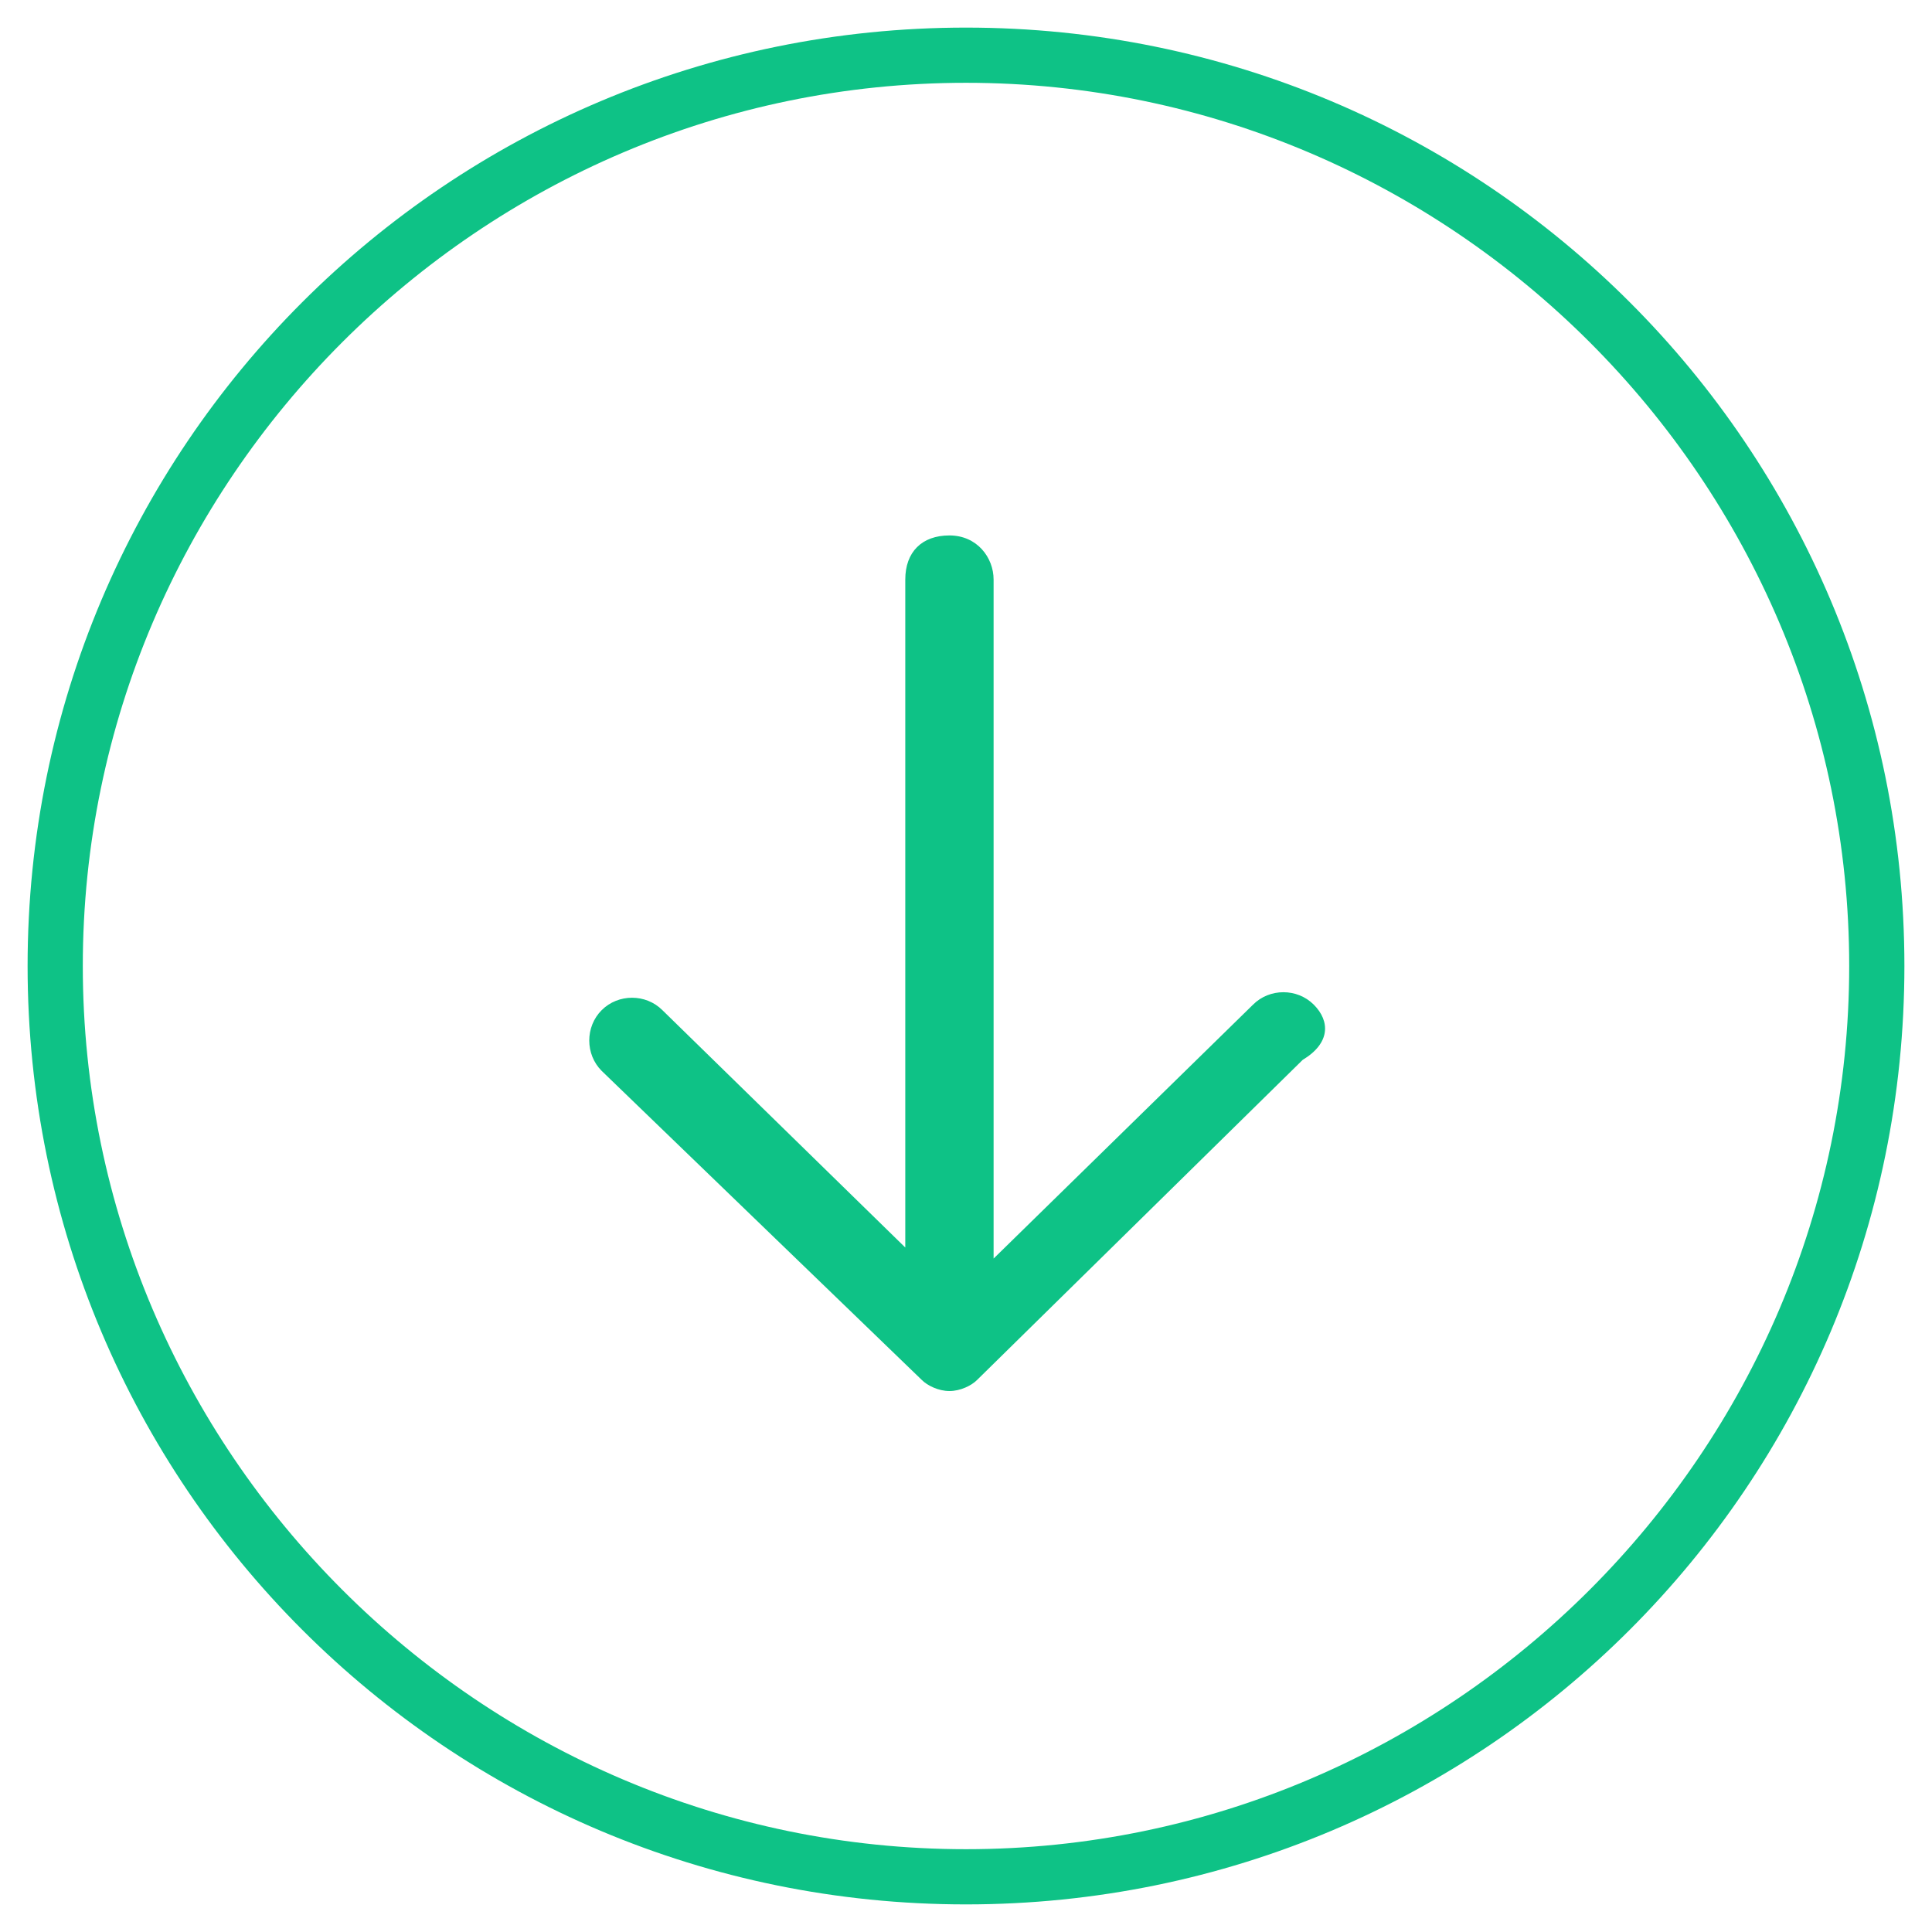
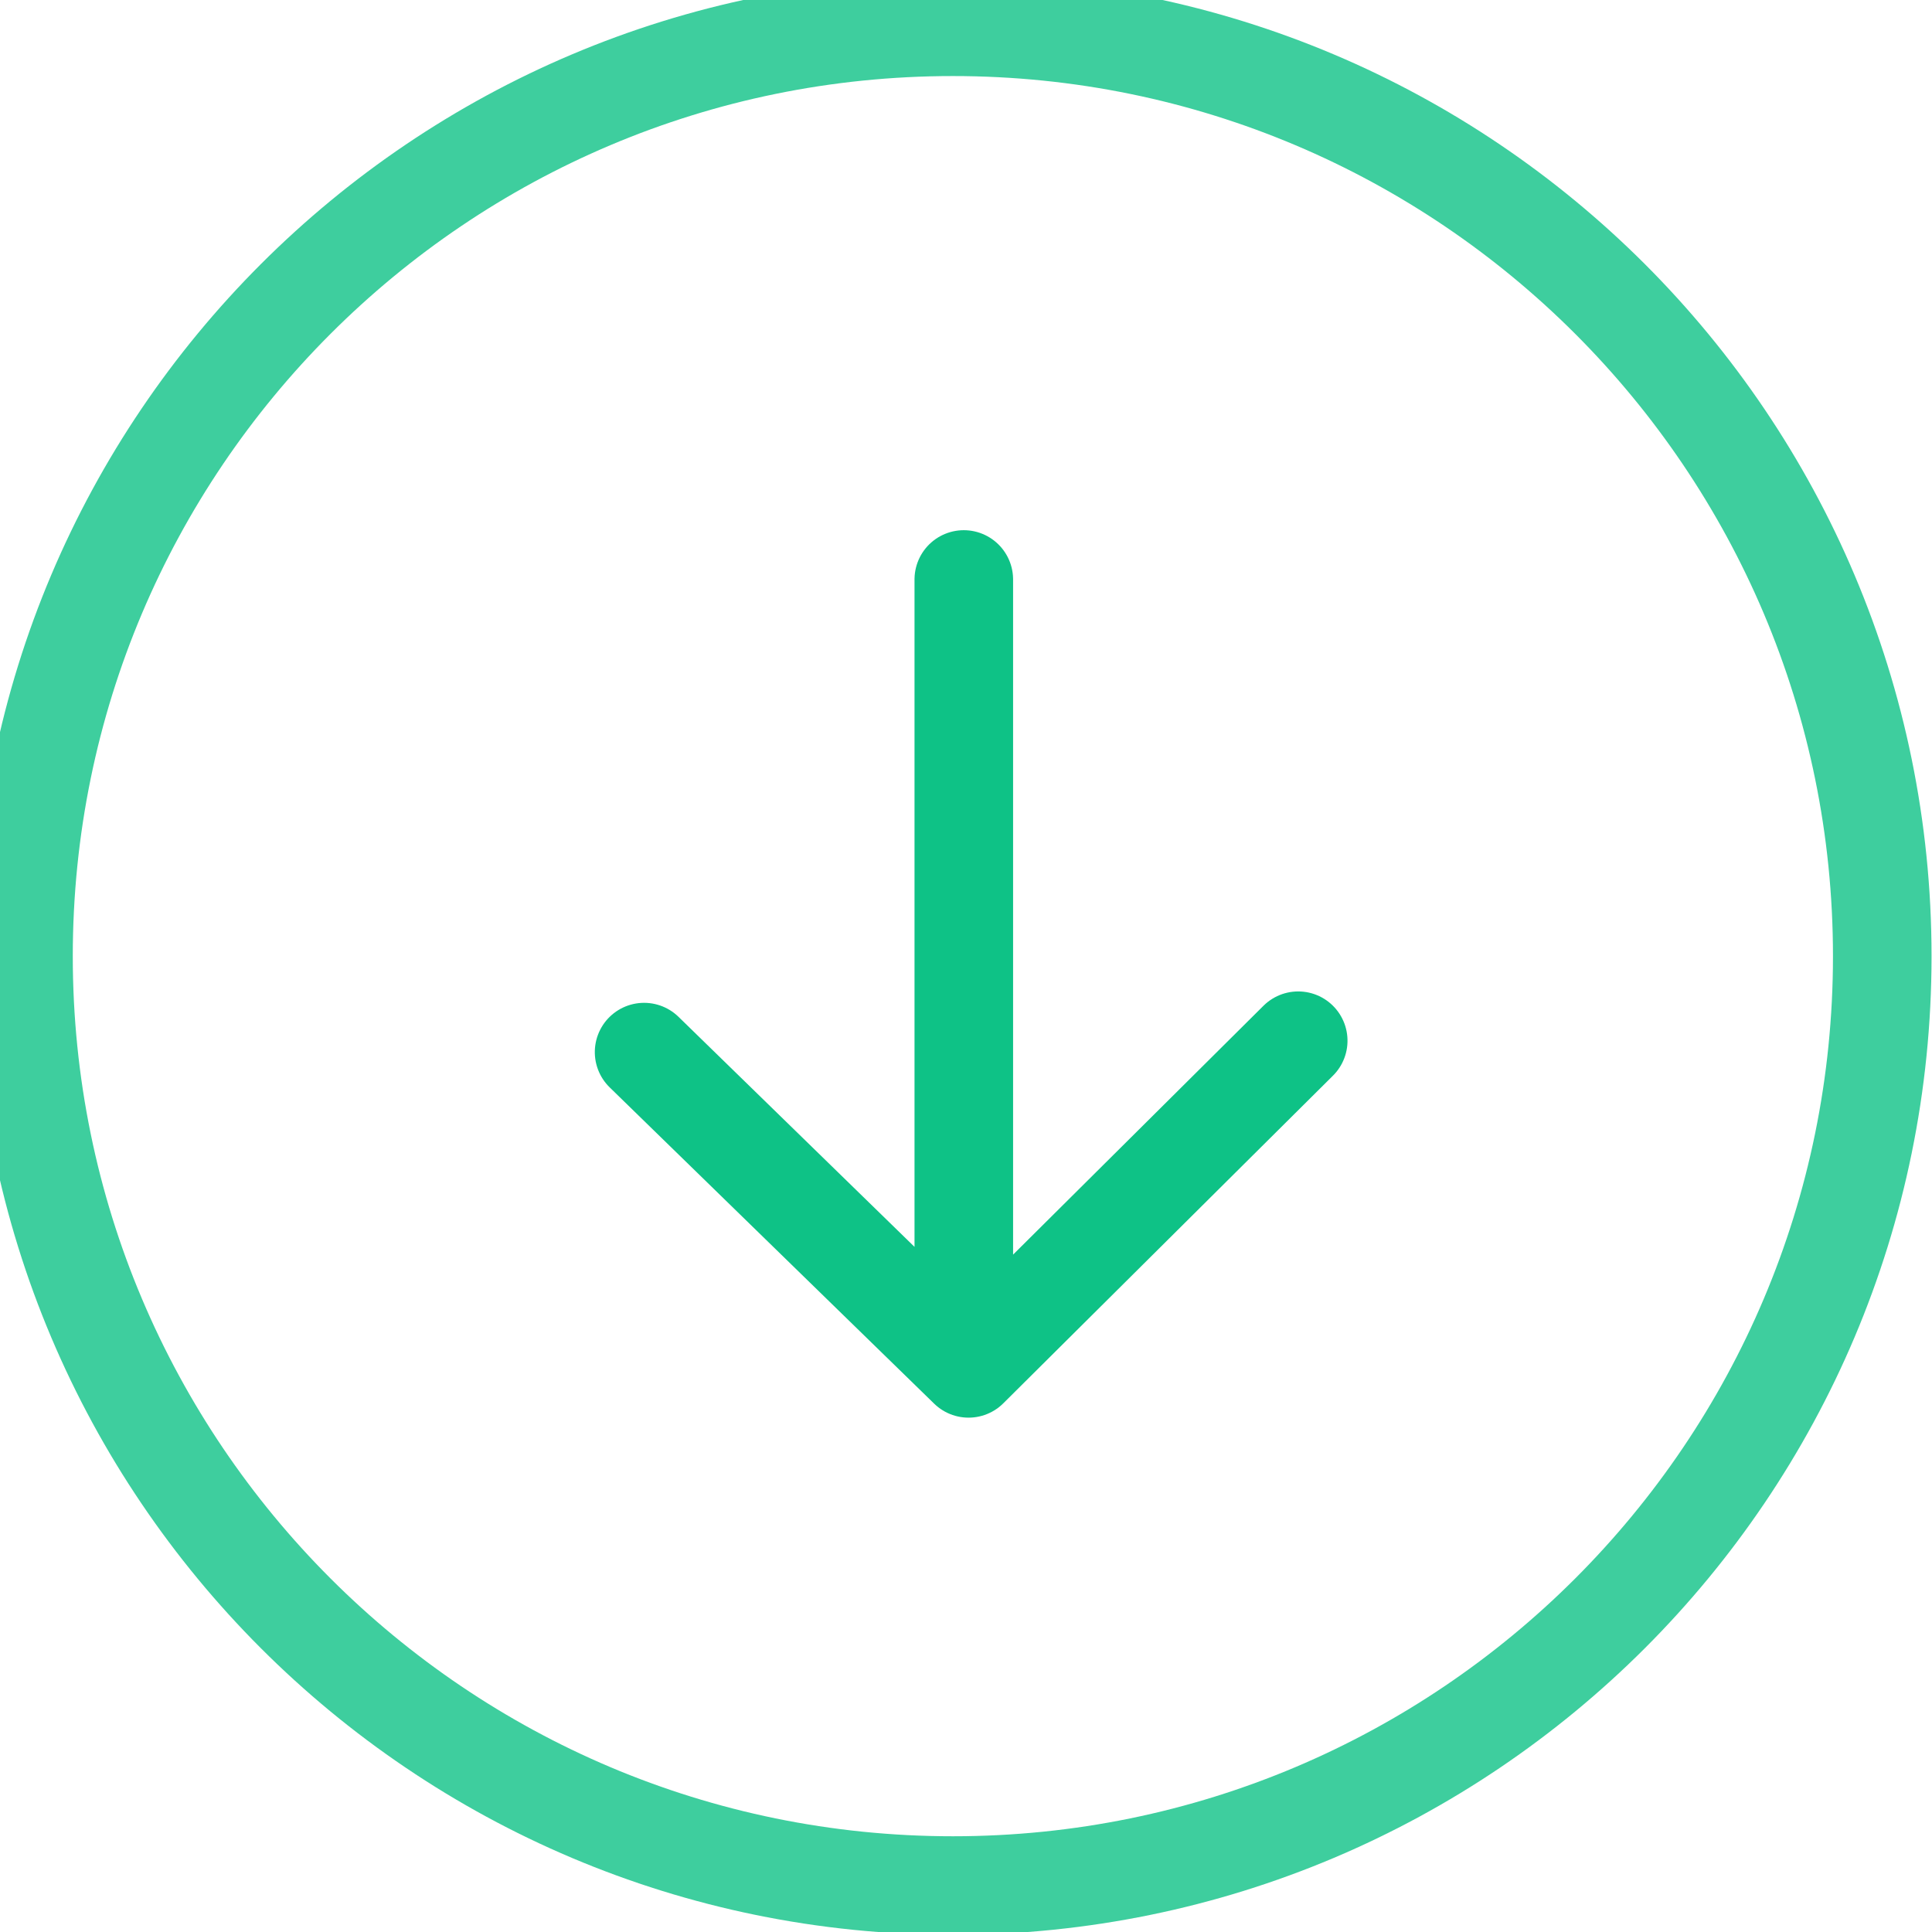
- <svg xmlns="http://www.w3.org/2000/svg" version="1.1" x="0px" y="0px" viewBox="0 0 35 35" style="enable-background:new 0 0 35 35;" xml:space="preserve">
-   <style type="text/css">
- 	.st0{fill:#0EC286;}
- </style>
-   <g>
-     <path class="st0" d="M17.5,34.5c-9.4,0-17-7.6-17-17s7.6-17,17-17s17,7.6,17,17S26.9,34.5,17.5,34.5z M17.5,1.5   c-8.8,0-16,7.2-16,16s7.2,16,16,16s16-7.2,16-16S26.3,1.5,17.5,1.5z" />
+ <svg xmlns="http://www.w3.org/2000/svg" width="98px" height="98px" viewBox="0 0 98 98" version="1.1">
+   <defs />
+   <g id="Icons" stroke="none" stroke-width="1" fill="none" fill-rule="evenodd">
+     <g id="img/icon-tx-received-outline" stroke-width="5" stroke="#0EC286">
+       <g id="icon-tx-received-outline">
+         <g id="Received" transform="translate(48.34074, 48.52569) scale(-1, 1) translate(-48.34074, -48.52569) translate(0.840737, 0.525686)">
+           <path d="M47.506,95.118 C73.543,95.118 94.649,74.011 94.649,47.975 C94.649,21.939 73.543,0.832 47.506,0.832 C21.47,0.832 0.364,21.939 0.364,47.975 C0.364,74.011 21.47,95.118 47.506,95.118 Z" id="Oval-204" opacity="0.8" />
+           <path d="M29.572,48.503 L66.587,48.503 M43.191,65.466 L26.571,48.744 L42.613,32.286" id="Line" stroke-linecap="round" stroke-linejoin="round" transform="translate(46.57946, 48.87579) scale(-1, 1) rotate(270) translate(-46.57946, -48.87579) " />
+         </g>
+       </g>
+     </g>
  </g>
-   <path class="st0" d="M23.8,18.2c-0.3-0.3-0.8-0.3-1.1,0l-4.7,4.6V10.5c0-0.4-0.3-0.8-0.8-0.8s-0.8,0.3-0.8,0.8v12.1l-4.4-4.3  c-0.3-0.3-0.8-0.3-1.1,0c-0.3,0.3-0.3,0.8,0,1.1l5.8,5.6c0.1,0.1,0.3,0.2,0.5,0.2c0.2,0,0.4-0.1,0.5-0.2l5.9-5.8  C24.1,18.9,24.1,18.5,23.8,18.2z" />
</svg>
